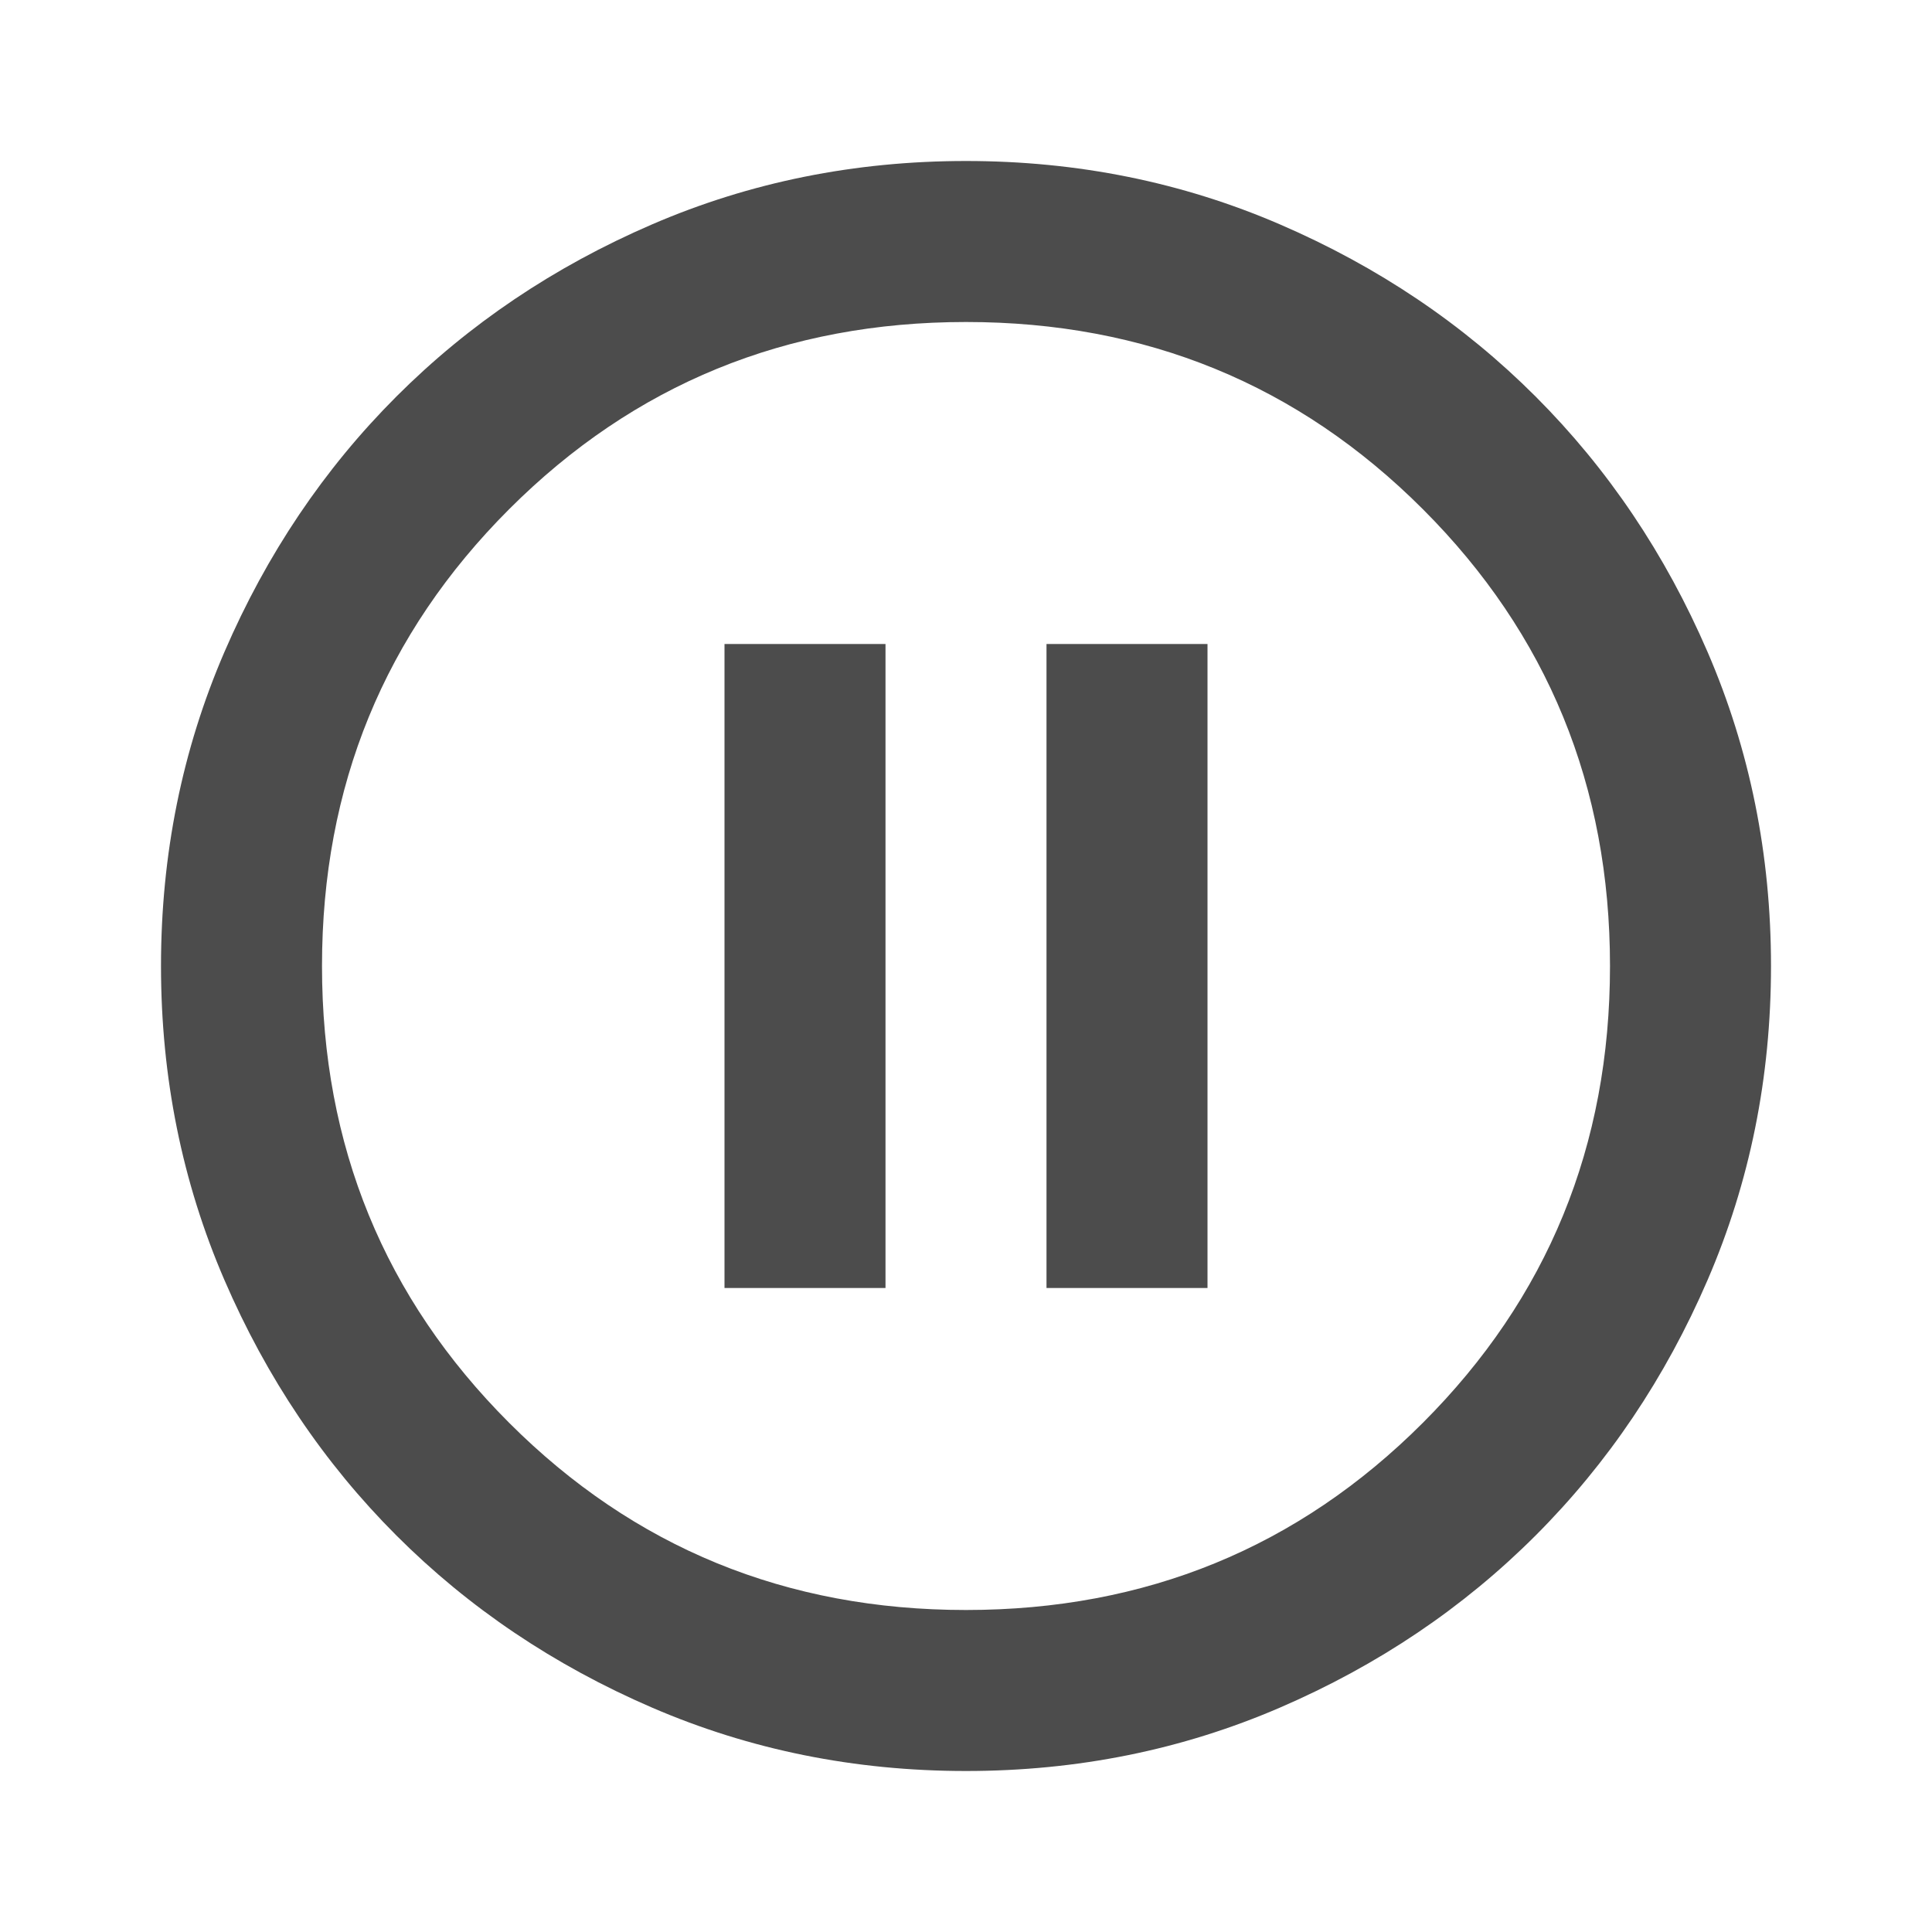
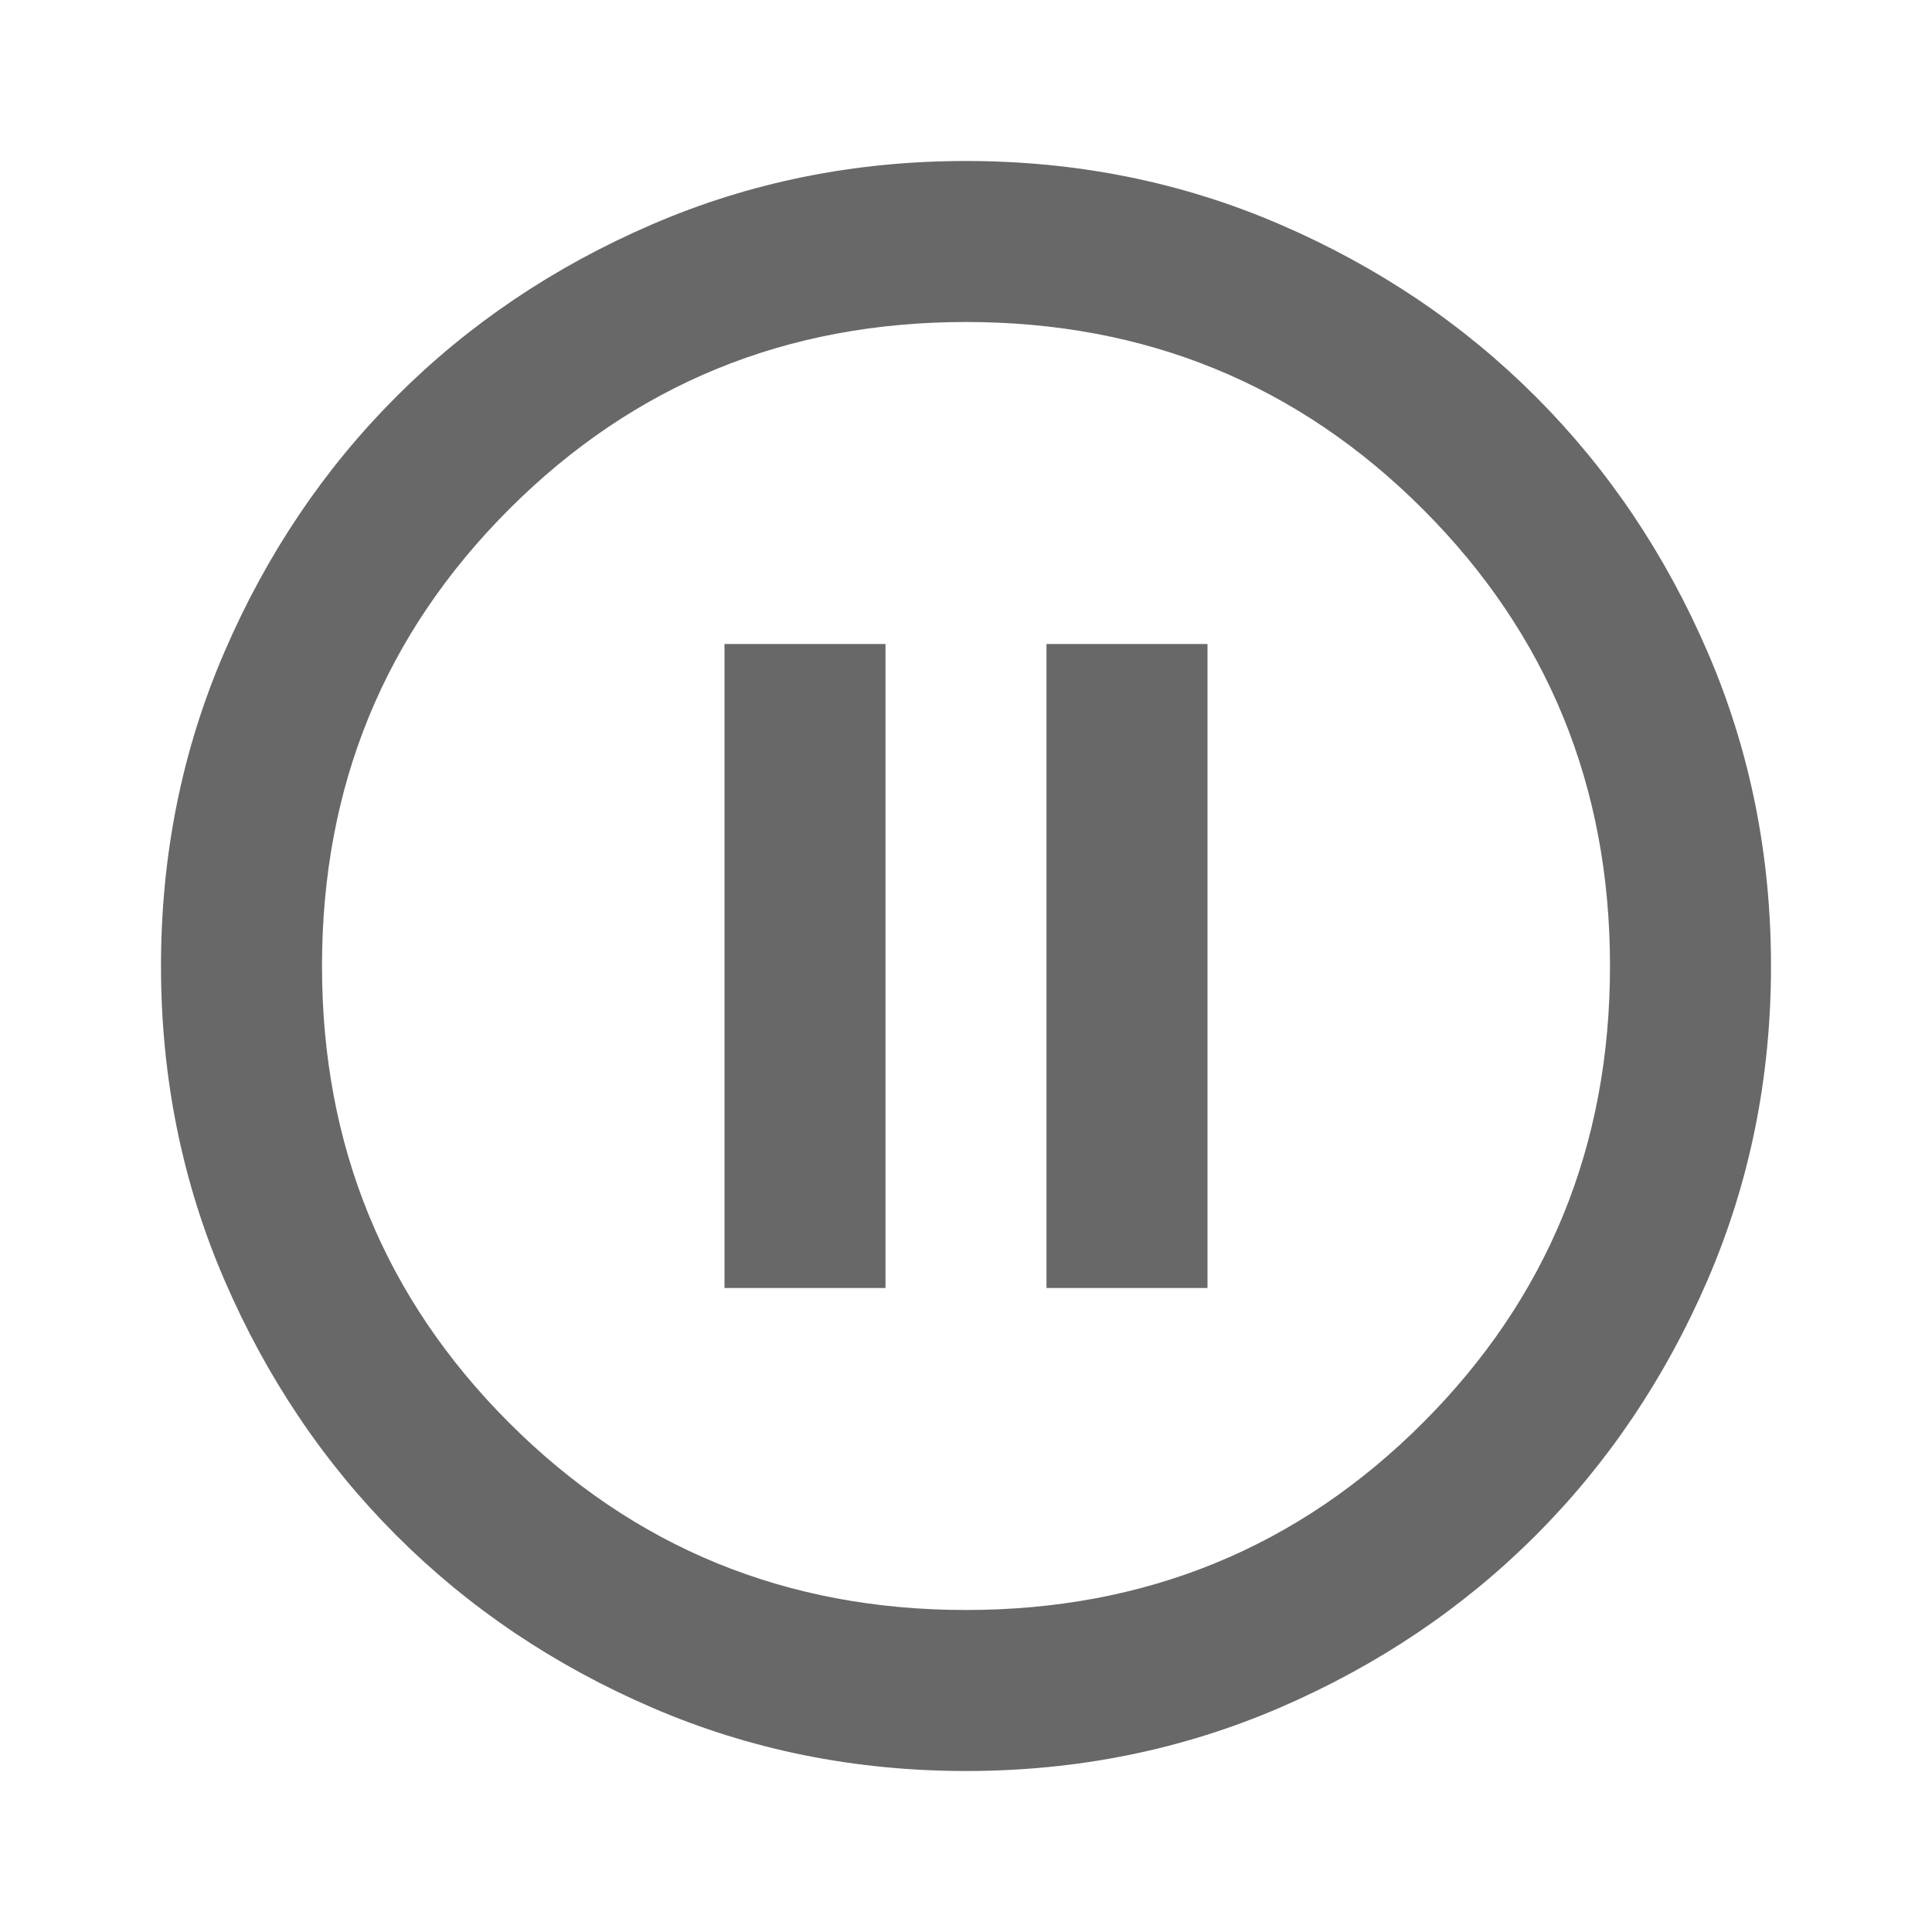
<svg xmlns="http://www.w3.org/2000/svg" height="24" viewBox="0 -960 960 960" width="24">
-   <path fill="#4c4c4c" d="M360-320h80v-320h-80v320Zm160 0h80v-320h-80v320ZM480-80q-83 0-156-31.5T197-197q-54-54-85.5-127T80-480q0-83 31.5-156T197-763q54-54 127-85.5T480-880q83 0 156 31.5T763-763q54 54 85.5 127T880-480q0 83-31.5 156T763-197q-54 54-127 85.5T480-80Zm0-80q134 0 227-93t93-227q0-134-93-227t-227-93q-134 0-227 93t-93 227q0 134 93 227t227 93Zm0-320Z" />
+   <path fill="#686868" d="M360-320h80v-320h-80v320Zm160 0h80v-320h-80v320ZM480-80q-83 0-156-31.5T197-197q-54-54-85.5-127T80-480q0-83 31.5-156T197-763q54-54 127-85.5T480-880q83 0 156 31.5T763-763q54 54 85.5 127T880-480q0 83-31.5 156T763-197q-54 54-127 85.5T480-80Zm0-80q134 0 227-93t93-227q0-134-93-227t-227-93q-134 0-227 93t-93 227q0 134 93 227t227 93Zm0-320Z" />
</svg>
